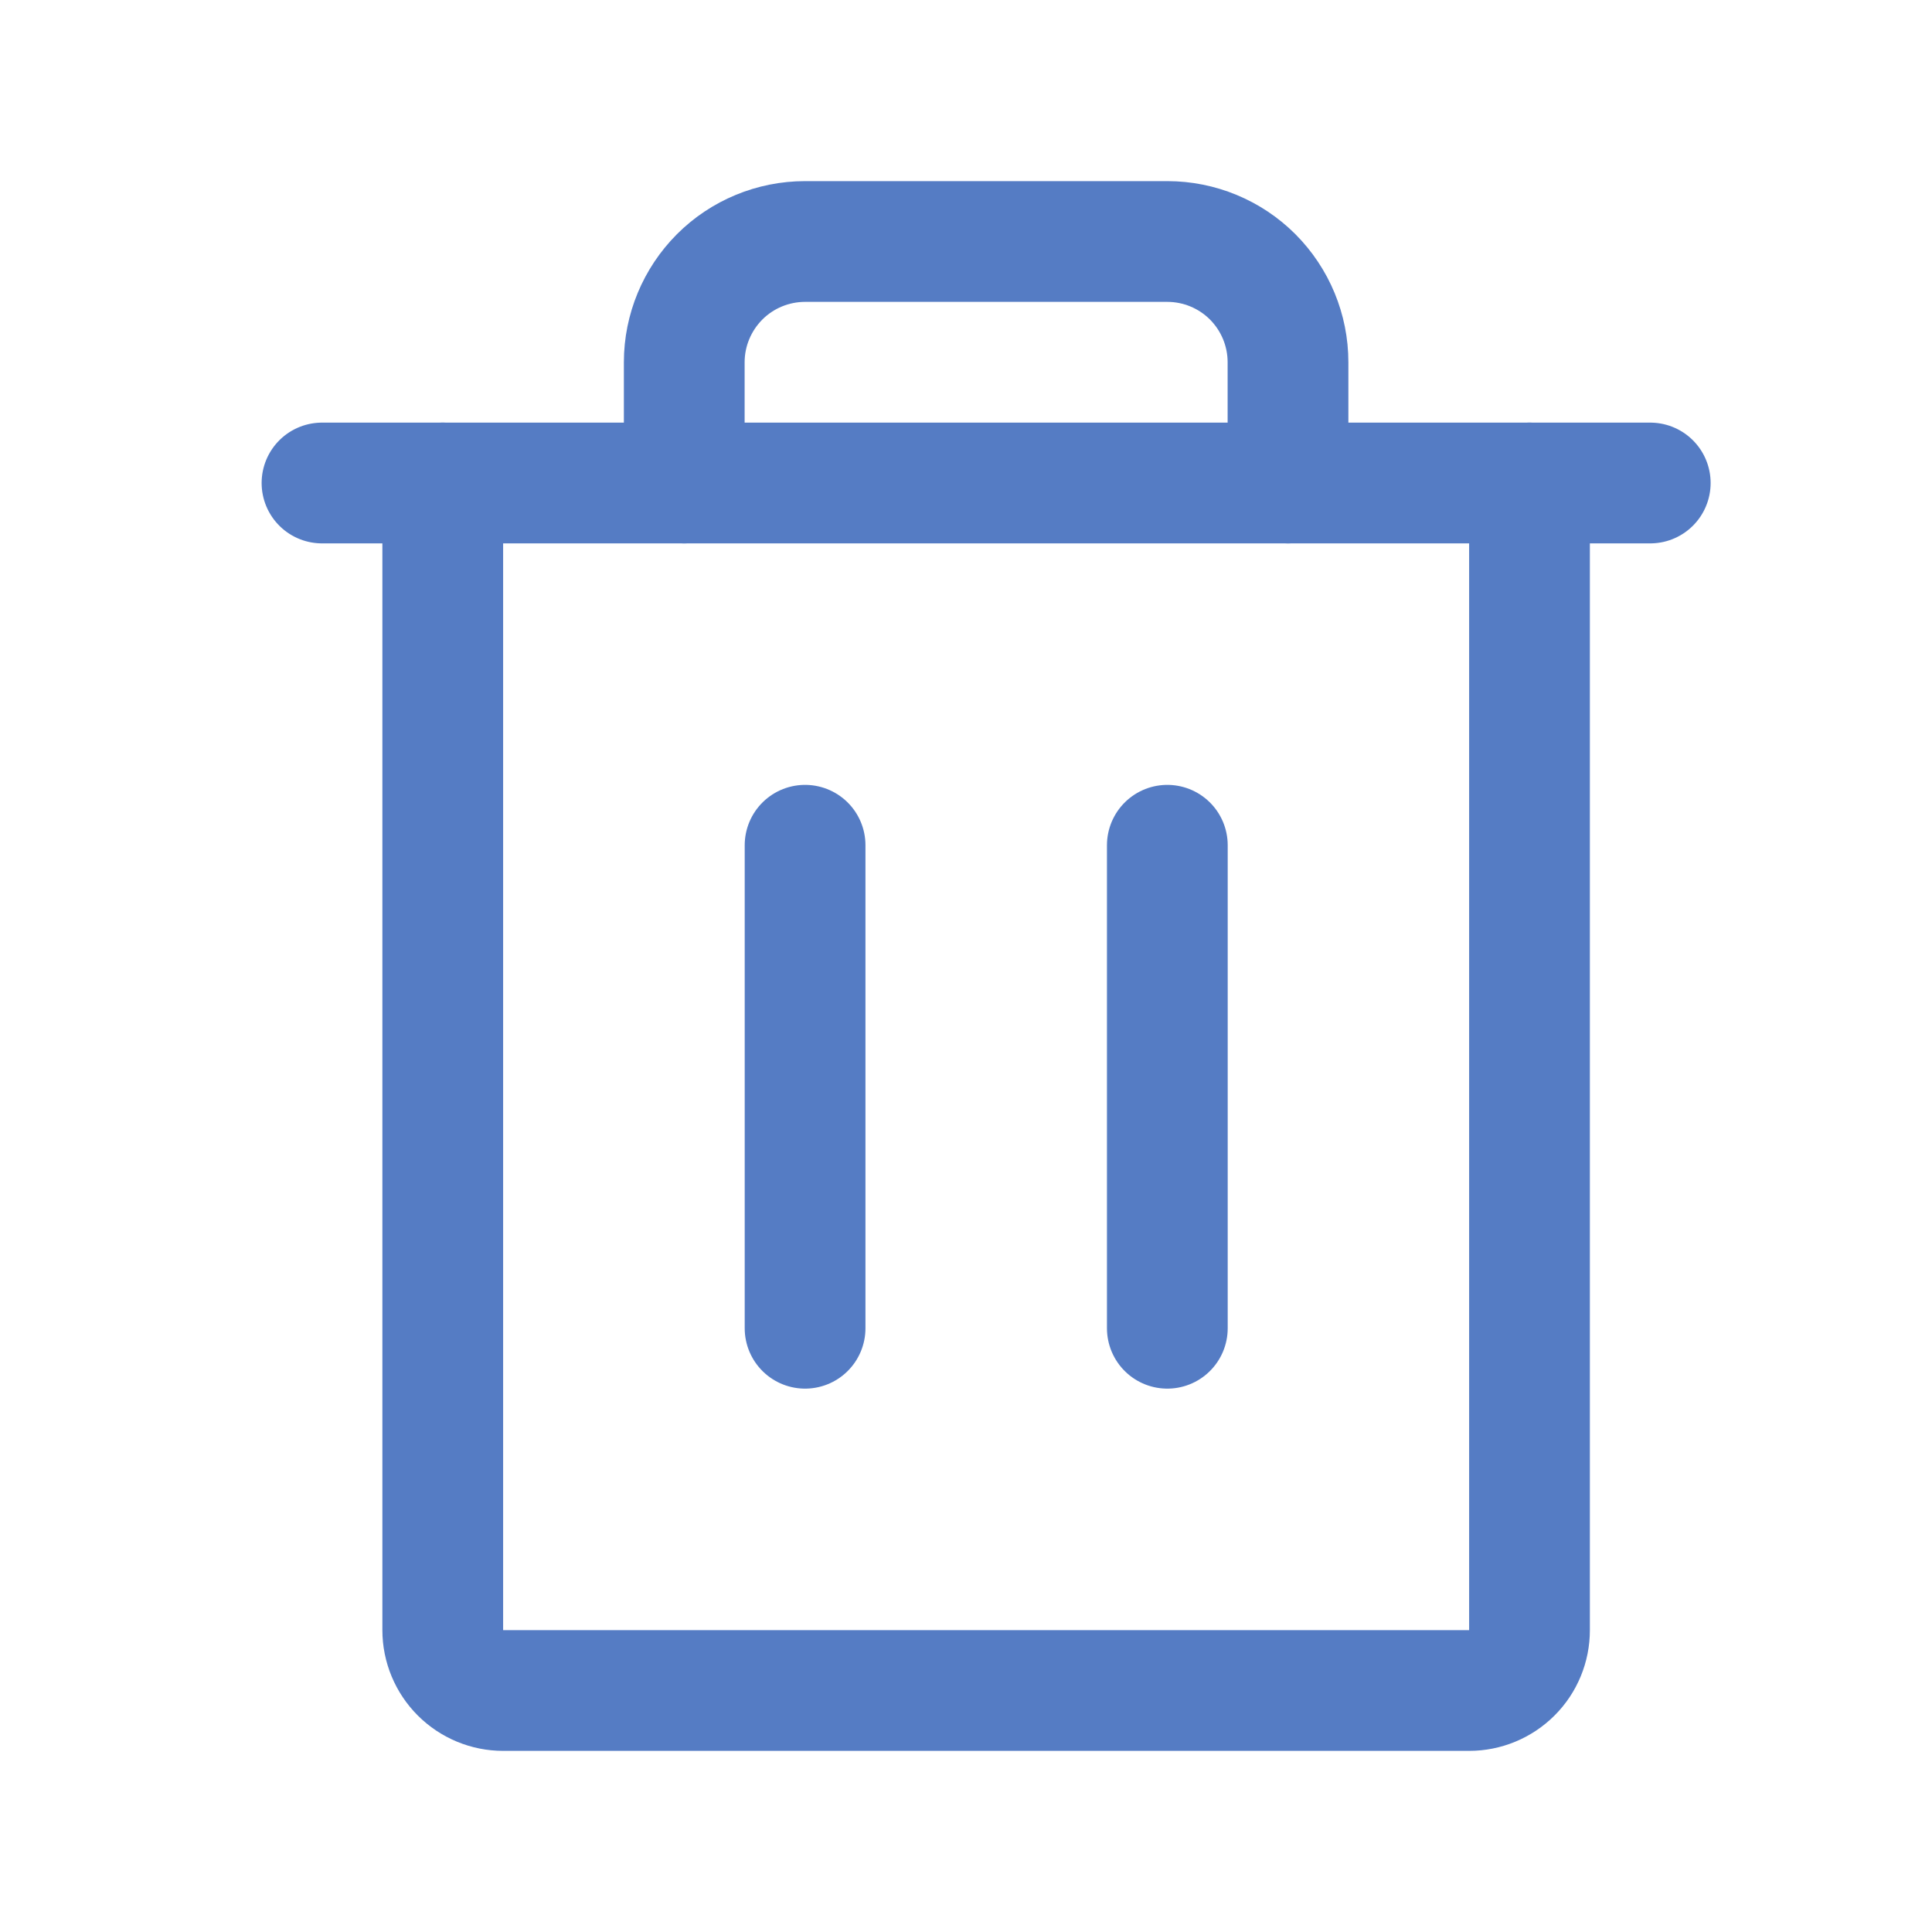
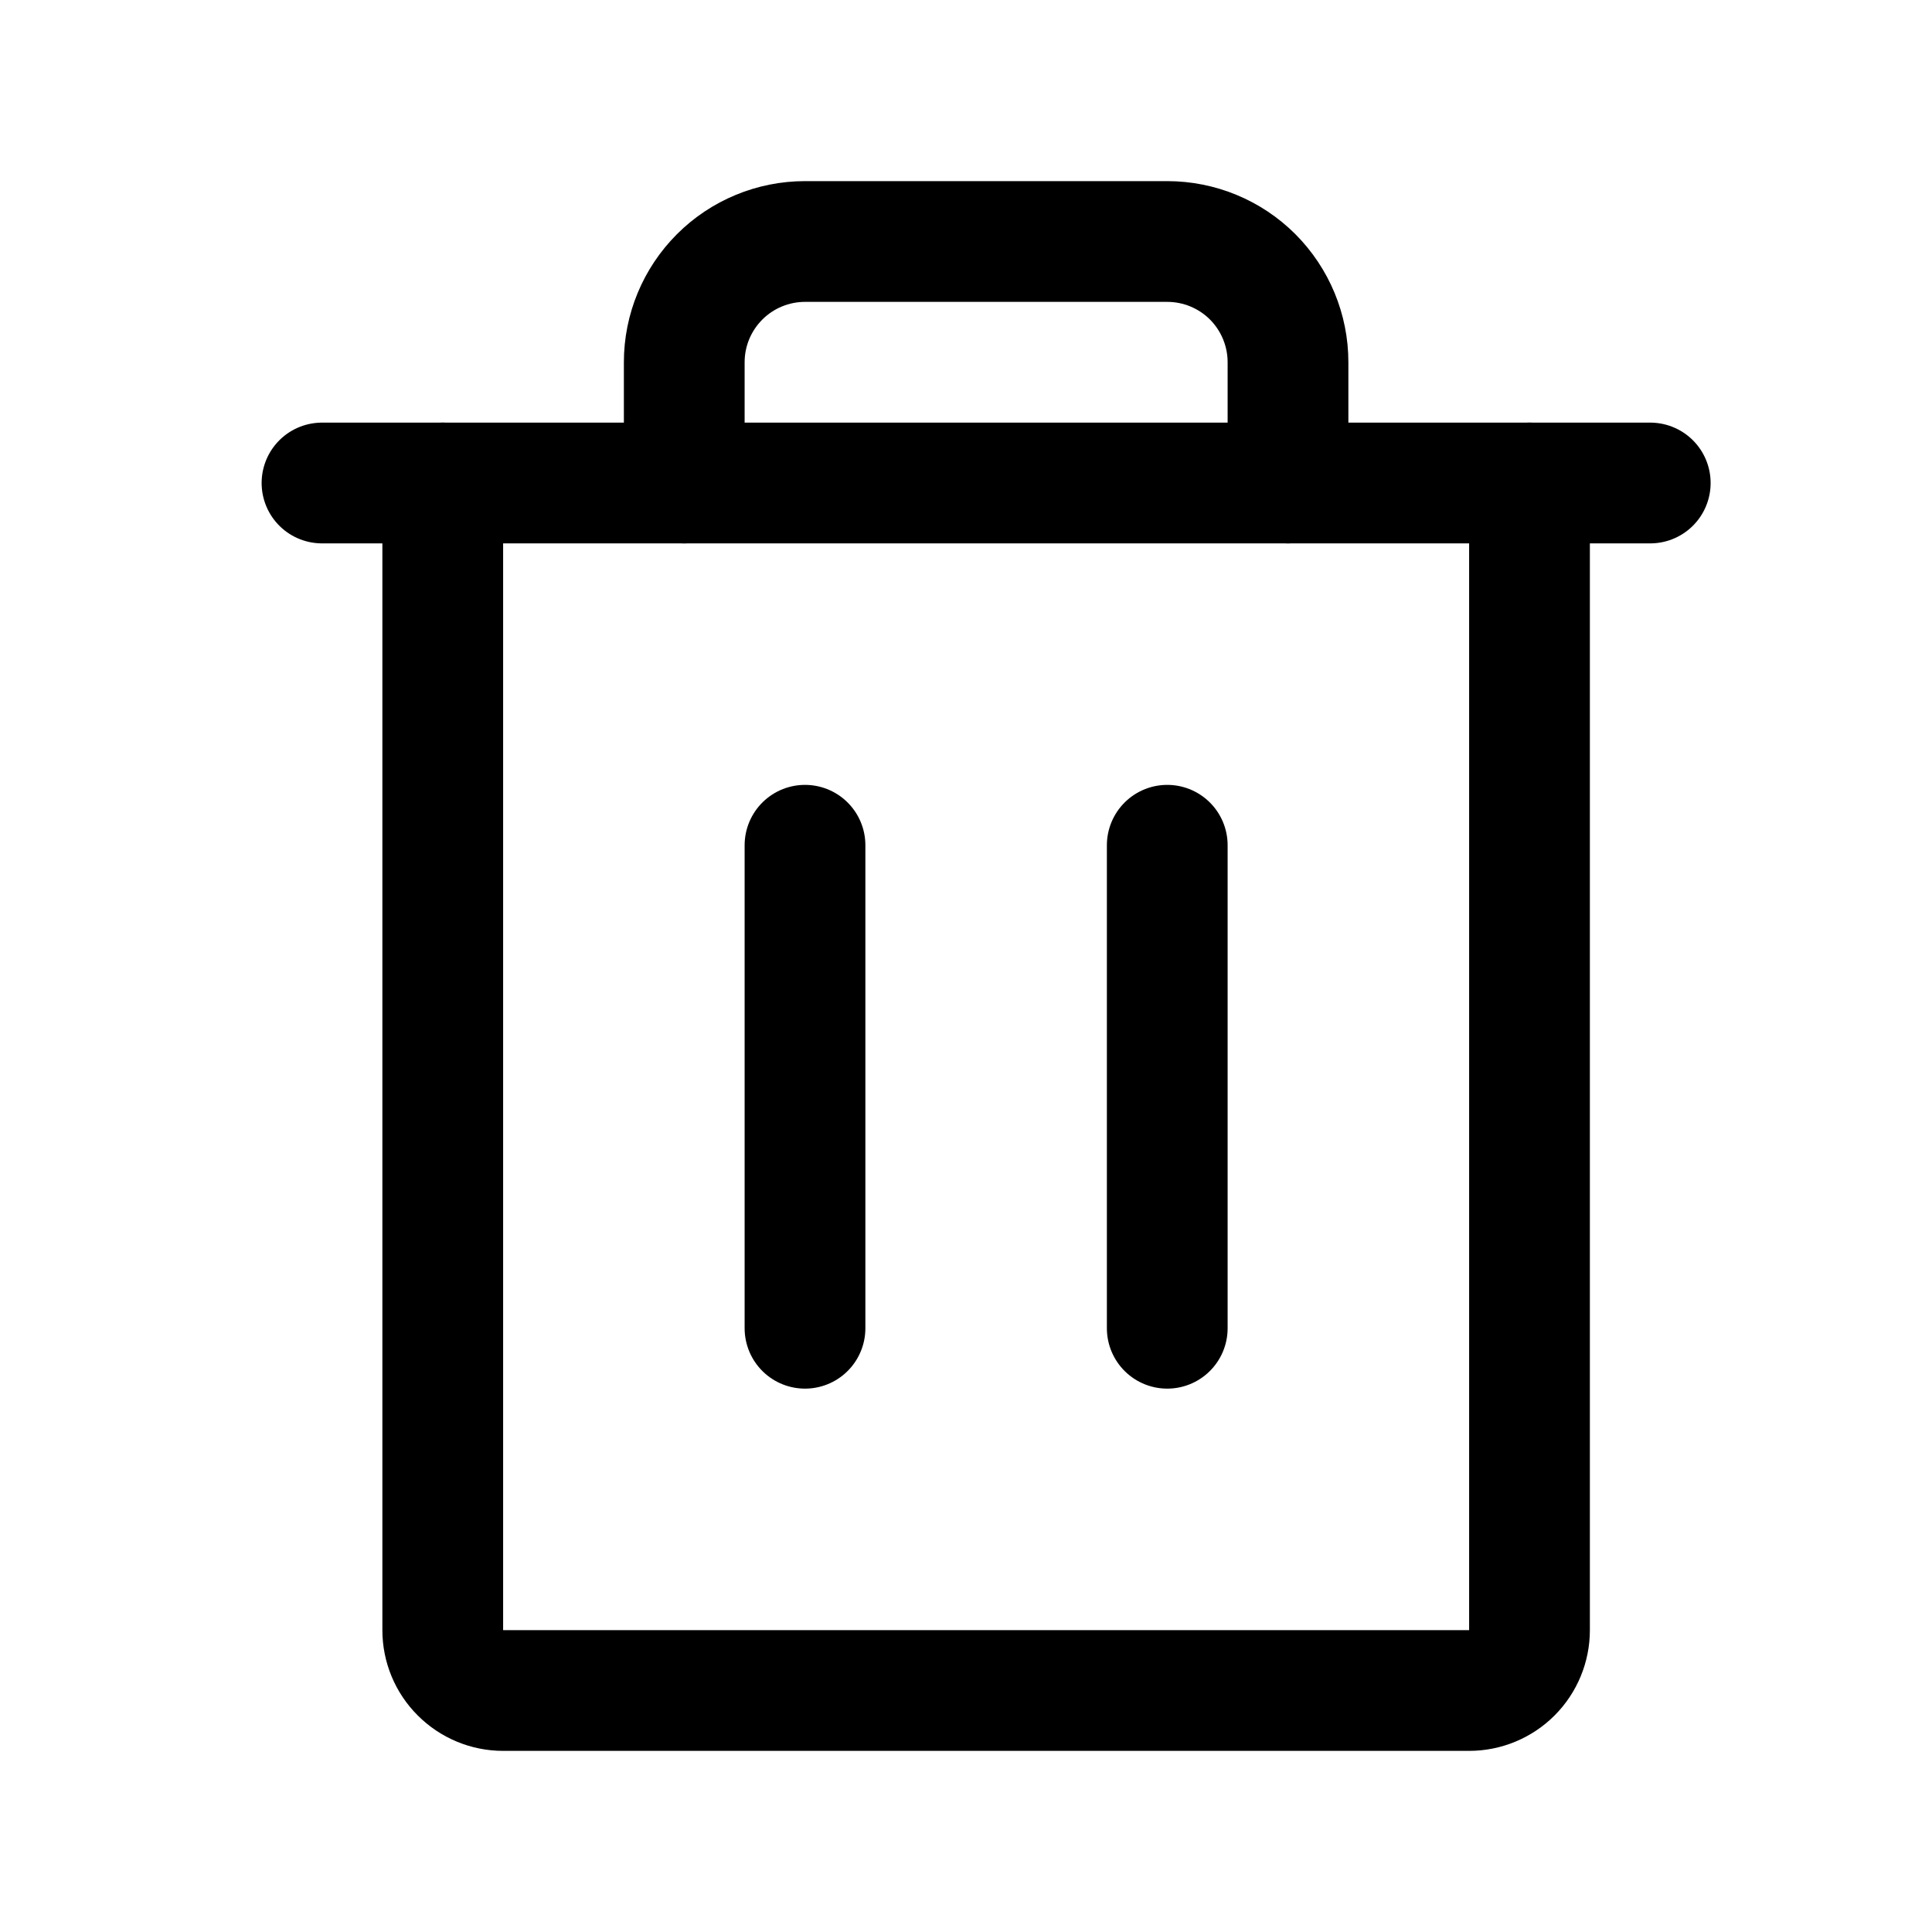
<svg xmlns="http://www.w3.org/2000/svg" width="24" height="24" viewBox="0 0 24 24" fill="none">
-   <path d="M20.5 6L4 6" stroke="#557CC4" stroke-width="1.5" stroke-linecap="round" stroke-linejoin="round" />
-   <path d="M10.001 10.5V16.5" stroke="#557CC4" stroke-width="1.5" stroke-linecap="round" stroke-linejoin="round" />
-   <path d="M14.501 10.5V16.5" stroke="#557CC4" stroke-width="1.5" stroke-linecap="round" stroke-linejoin="round" />
-   <path d="M19 6V20.25C19 20.449 18.922 20.64 18.781 20.78C18.64 20.921 18.449 21 18.25 21H6.25C6.052 21 5.861 20.921 5.72 20.78C5.58 20.64 5.5 20.449 5.5 20.25V6" stroke="#557CC4" stroke-width="1.5" stroke-linecap="round" stroke-linejoin="round" />
-   <path d="M16 6V4.5C16 4.102 15.842 3.721 15.561 3.439C15.28 3.158 14.898 3 14.501 3H10.001C9.603 3 9.221 3.158 8.94 3.439C8.659 3.721 8.5 4.102 8.5 4.5V6" stroke="#557CC4" stroke-width="1.5" stroke-linecap="round" stroke-linejoin="round" />
+   <path d="M20.5 6L4 6" stroke="black" stroke-width="1.5" stroke-linecap="round" stroke-linejoin="round" />
+   <path d="M10 10.5V16.5" stroke="black" stroke-width="1.5" stroke-linecap="round" stroke-linejoin="round" />
+   <path d="M14.5 10.5V16.5" stroke="black" stroke-width="1.5" stroke-linecap="round" stroke-linejoin="round" />
+   <path d="M19 6V20.25C19 20.449 18.921 20.64 18.781 20.78C18.64 20.921 18.449 21 18.25 21H6.25C6.051 21 5.861 20.921 5.72 20.78C5.579 20.64 5.5 20.449 5.5 20.25V6" stroke="black" stroke-width="1.5" stroke-linecap="round" stroke-linejoin="round" />
+   <path d="M16 6V4.5C16 4.102 15.842 3.721 15.561 3.439C15.28 3.158 14.898 3 14.5 3H10C9.603 3 9.221 3.158 8.94 3.439C8.658 3.721 8.5 4.102 8.5 4.5V6" stroke="black" stroke-width="1.5" stroke-linecap="round" stroke-linejoin="round" />
</svg>
